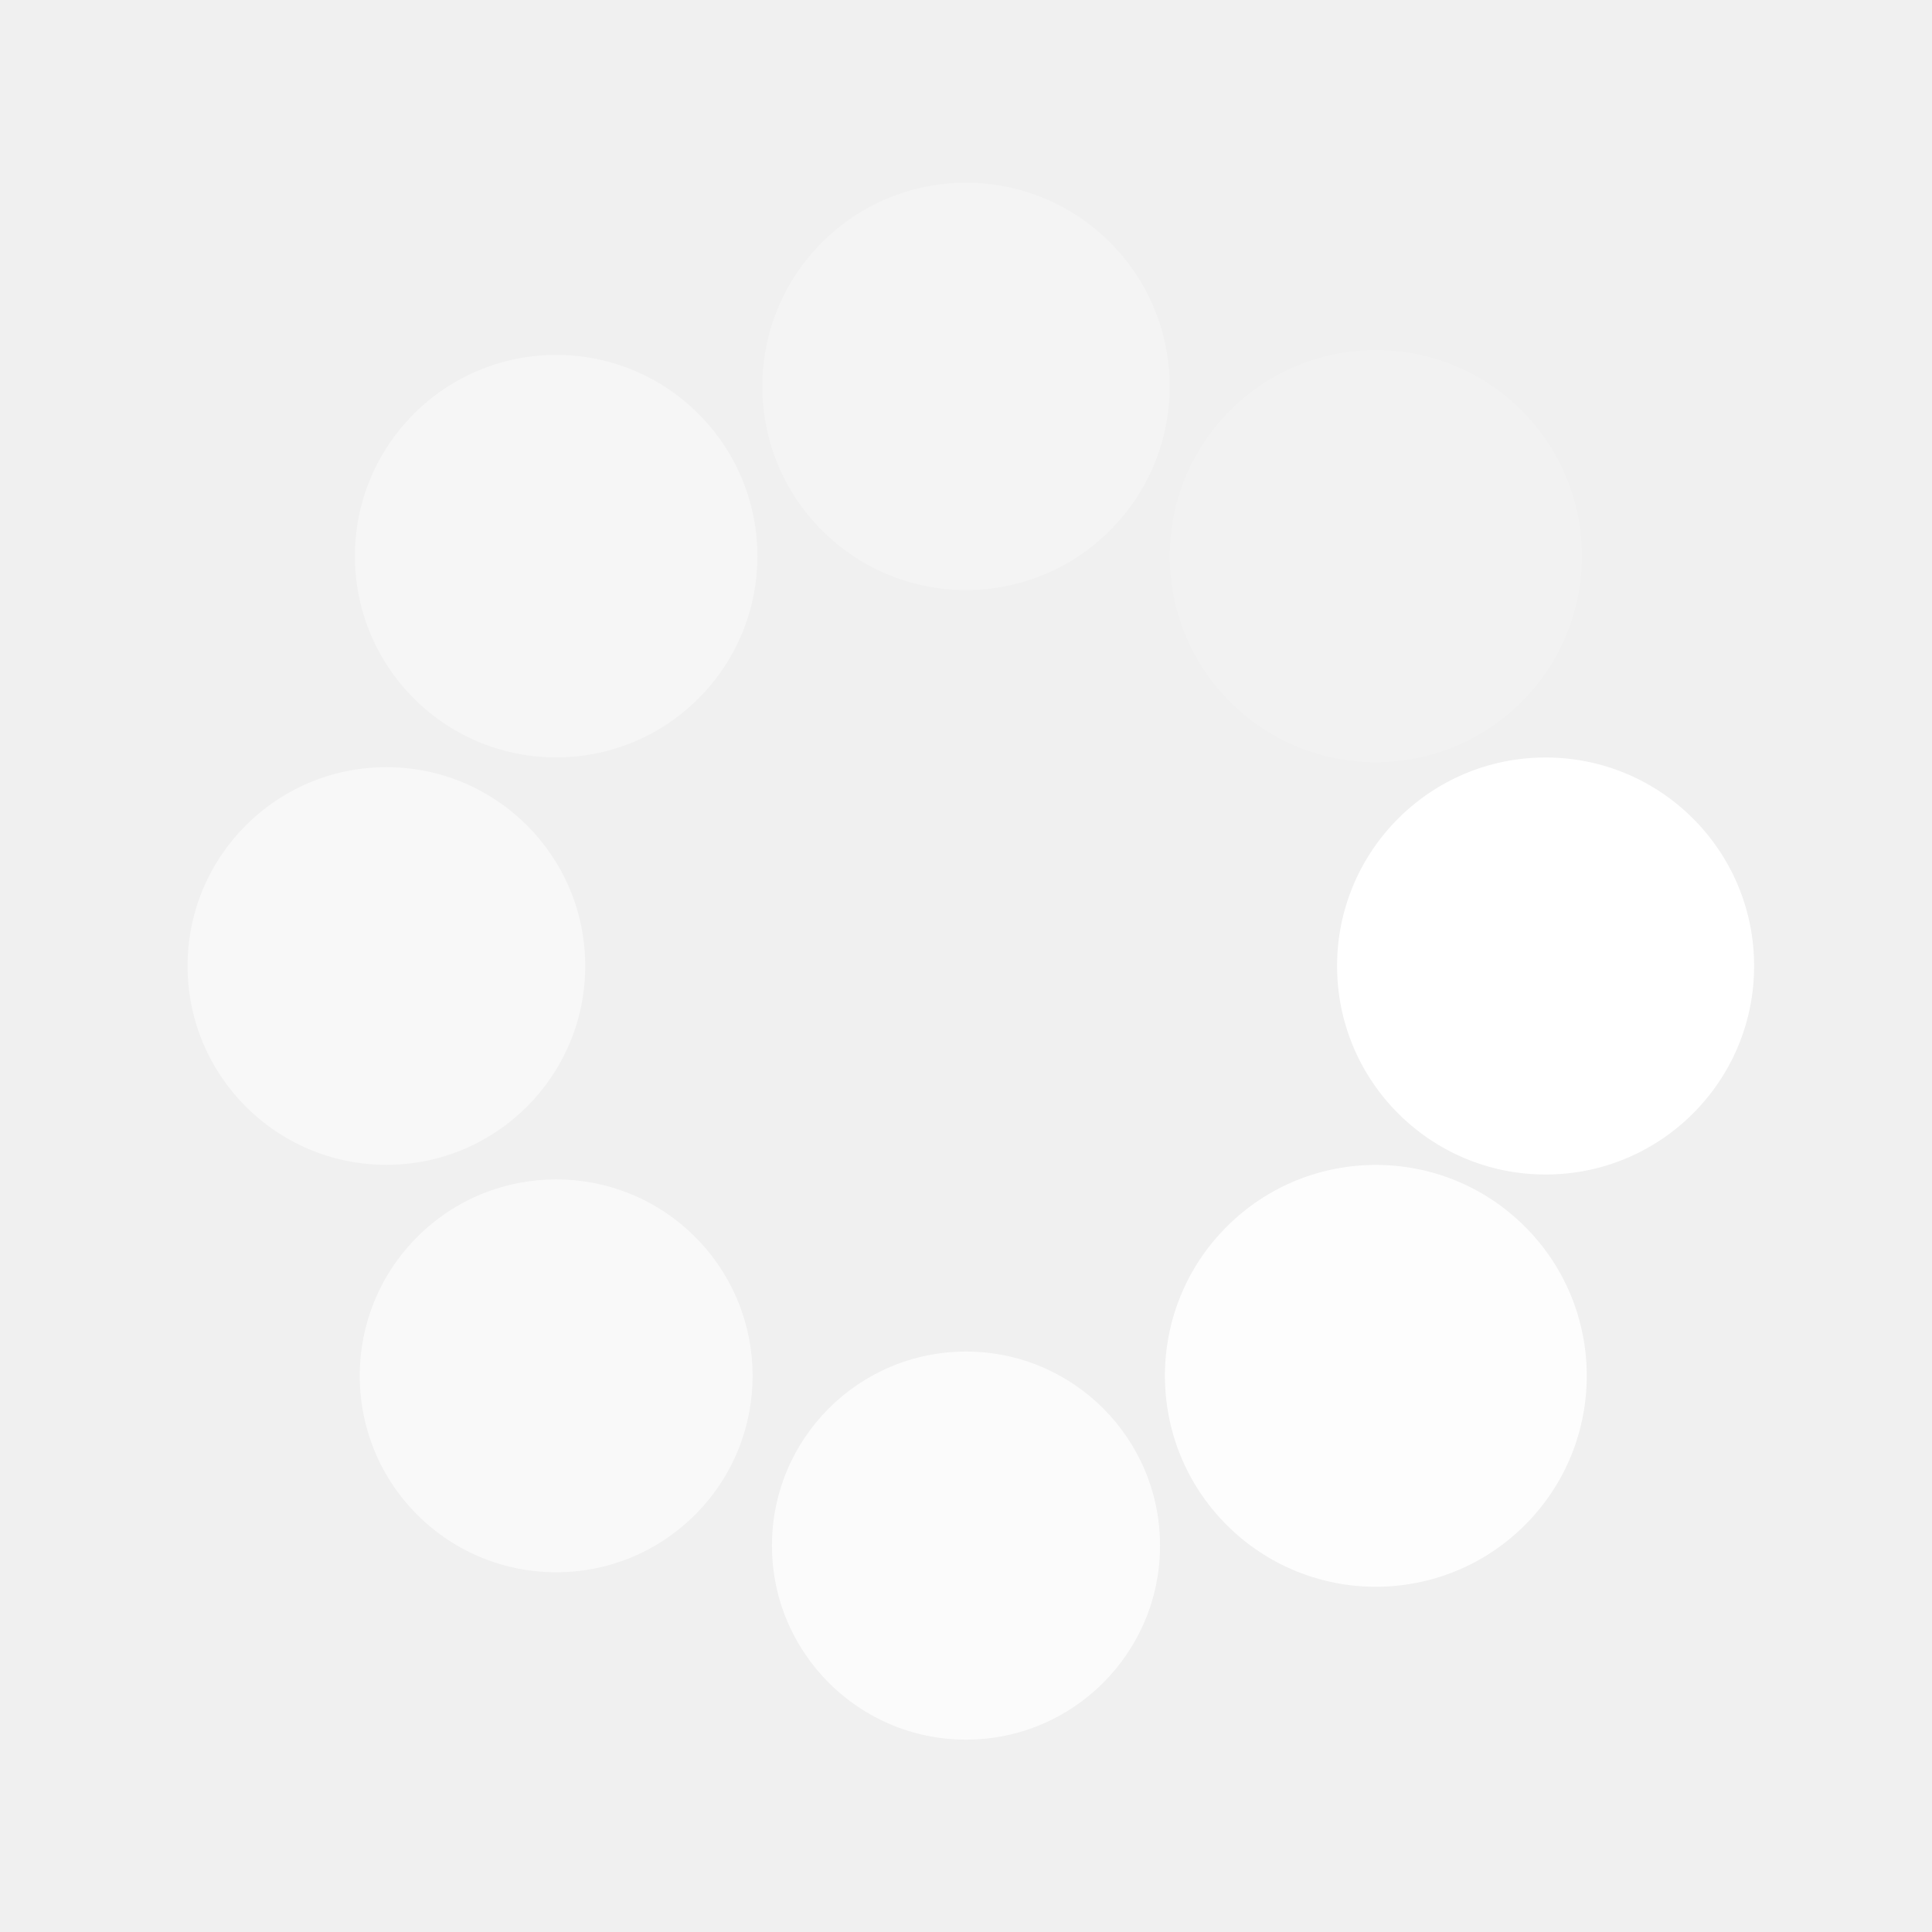
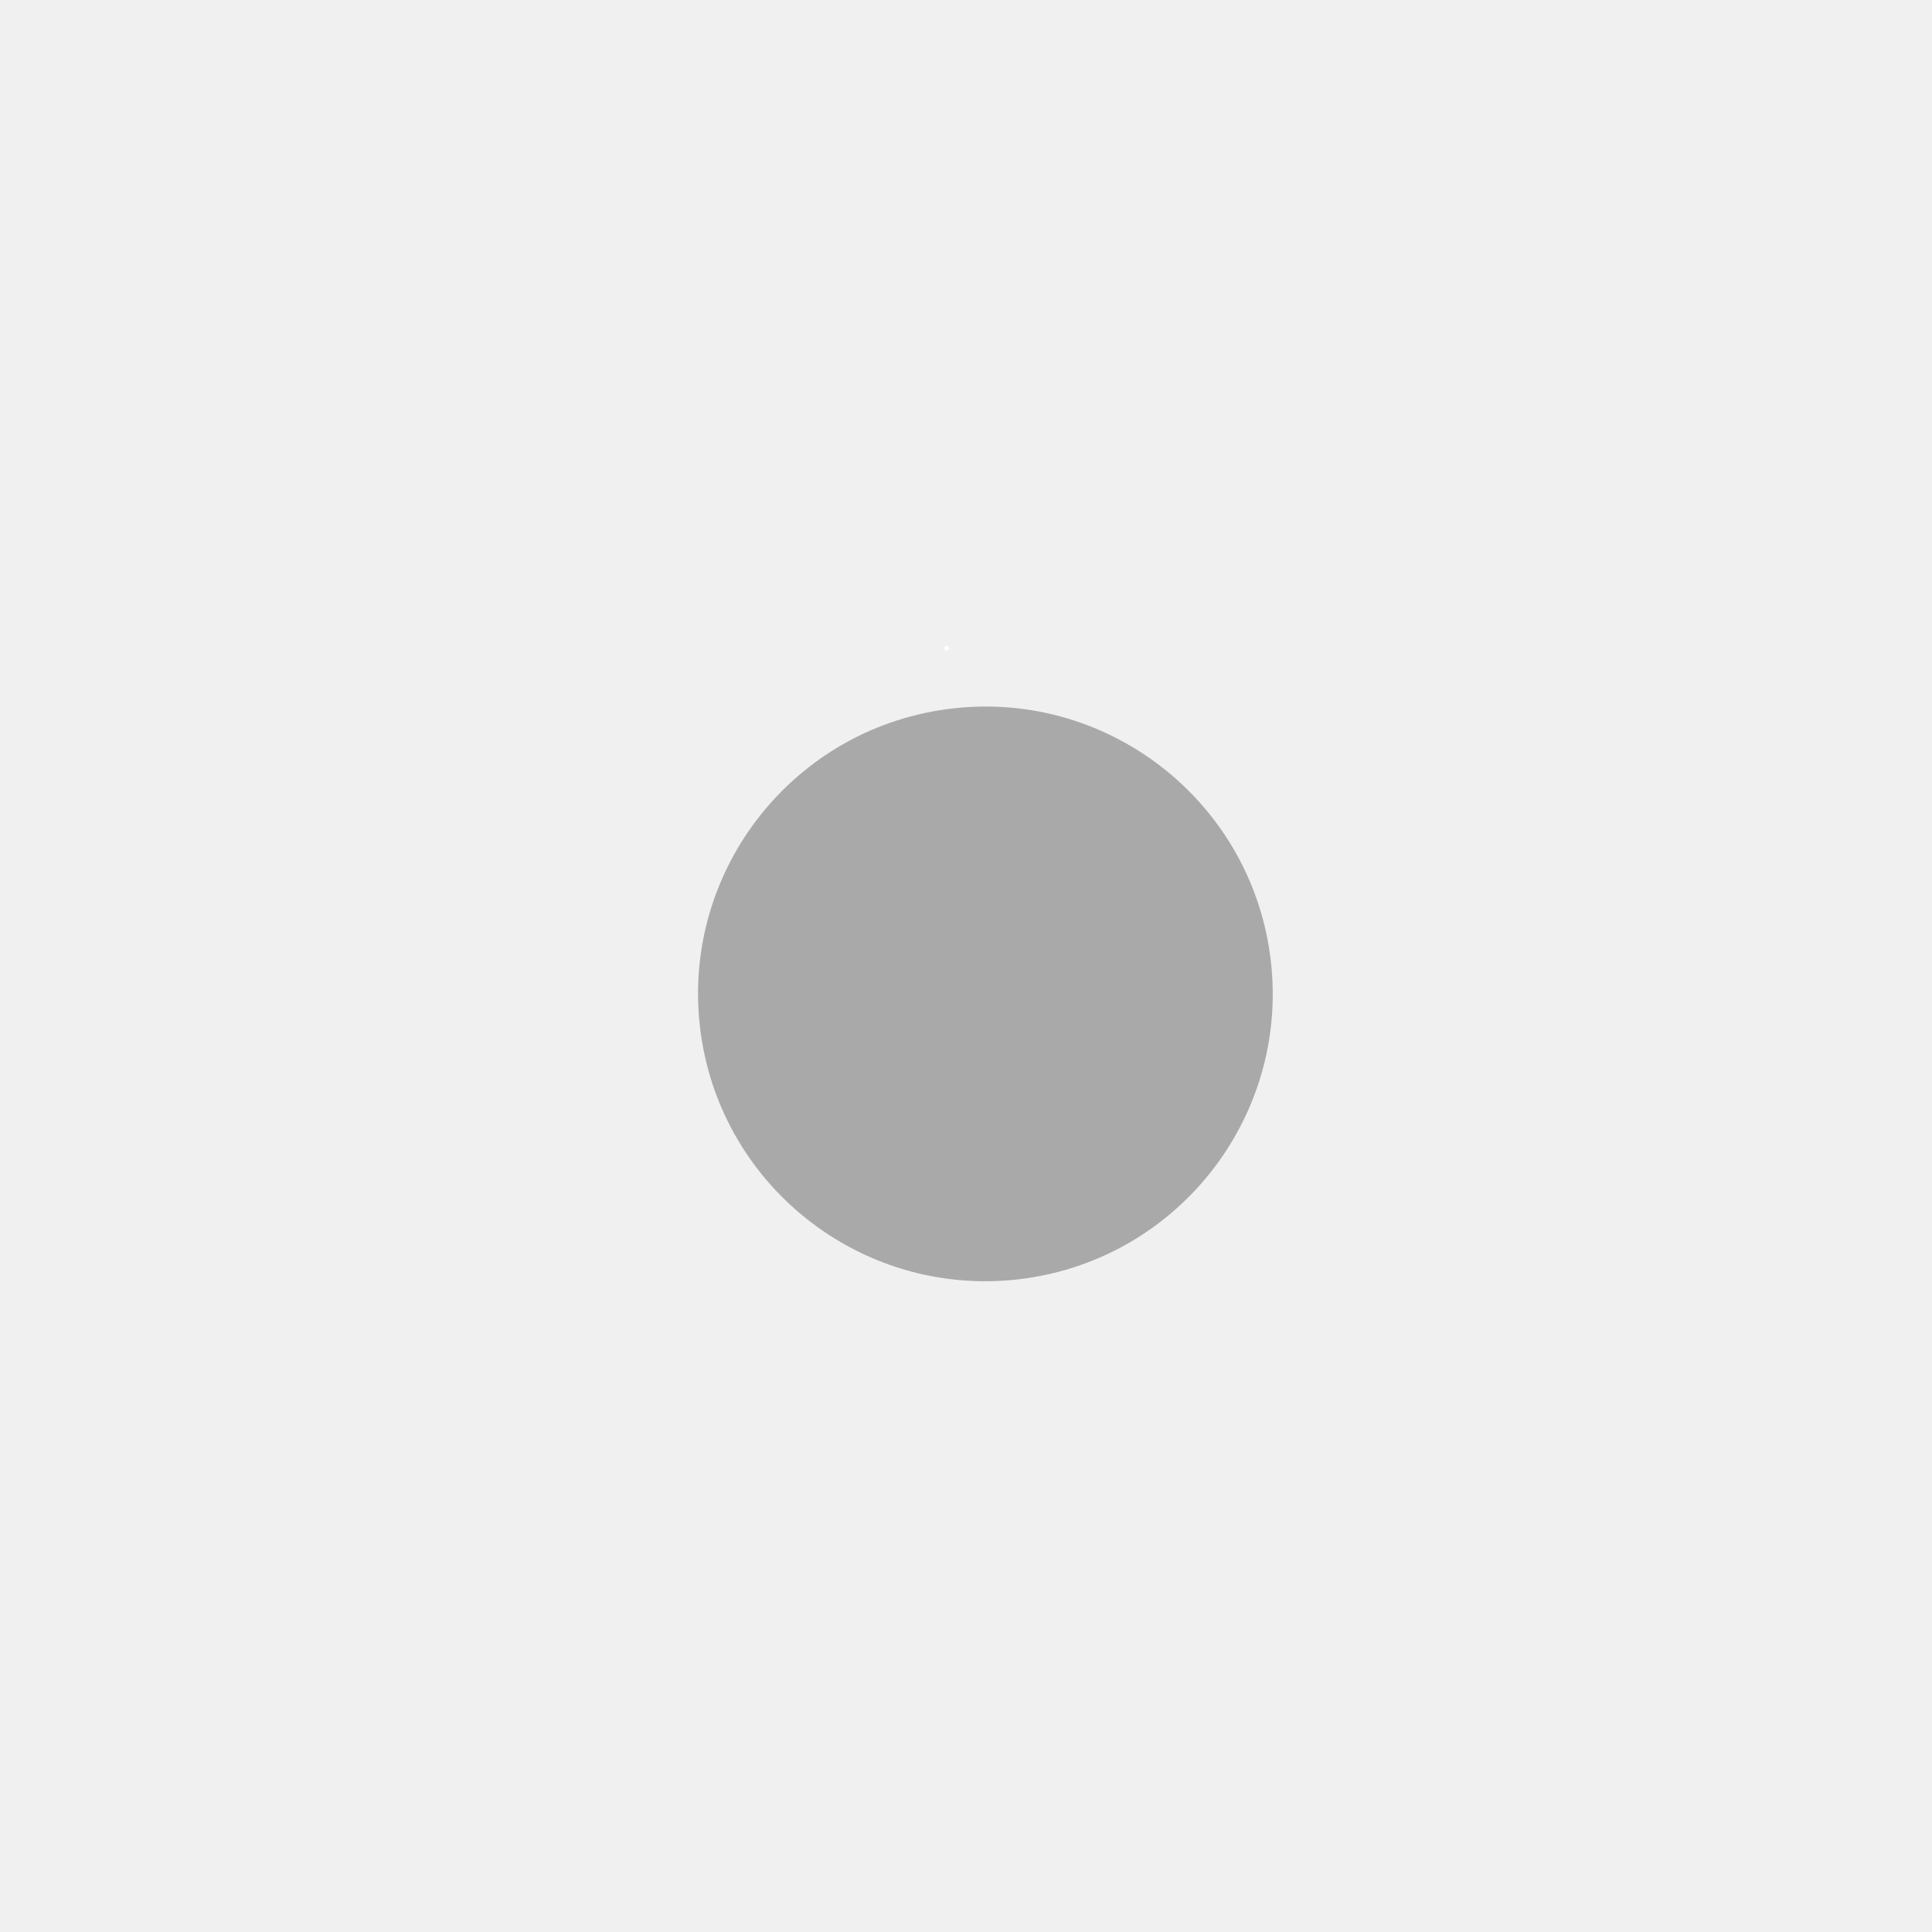
- <svg xmlns="http://www.w3.org/2000/svg" class="lds-spin" width="200px" height="200px" viewBox="0 0 100 100" preserveAspectRatio="xMidYMid" style="background: none;">
-   <g transform="translate(80,50)">
-     <g transform="rotate(0)">
-       <circle cx="0" cy="0" r="10" fill="#fff" fill-opacity="1" transform="scale(1.07926 1.07926)">
-         <animateTransform attributeName="transform" type="scale" begin="-0.875s" values="1.1 1.1;1 1" keyTimes="0;1" dur="1s" repeatCount="indefinite" />
-         <animate attributeName="fill-opacity" keyTimes="0;1" dur="1s" repeatCount="indefinite" values="1;0" begin="-0.875s" />
-       </circle>
-     </g>
-   </g>
-   <g transform="translate(71.2132,71.2132)">
-     <g transform="rotate(45)">
-       <circle cx="0" cy="0" r="10" fill="#fff" fill-opacity="0.875" transform="scale(1.09176 1.09176)">
-         <animateTransform attributeName="transform" type="scale" begin="-0.75s" values="1.1 1.1;1 1" keyTimes="0;1" dur="1s" repeatCount="indefinite" />
-         <animate attributeName="fill-opacity" keyTimes="0;1" dur="1s" repeatCount="indefinite" values="1;0" begin="-0.75s" />
-       </circle>
-     </g>
-   </g>
-   <g transform="translate(50,80)">
-     <g transform="rotate(90)">
-       <circle cx="0" cy="0" r="10" fill="#fff" fill-opacity="0.75" transform="scale(1.00426 1.00426)">
-         <animateTransform attributeName="transform" type="scale" begin="-0.625s" values="1.1 1.1;1 1" keyTimes="0;1" dur="1s" repeatCount="indefinite" />
-         <animate attributeName="fill-opacity" keyTimes="0;1" dur="1s" repeatCount="indefinite" values="1;0" begin="-0.625s" />
-       </circle>
-     </g>
-   </g>
-   <g transform="translate(28.7868,71.2132)">
-     <g transform="rotate(135)">
-       <circle cx="0" cy="0" r="10" fill="#fff" fill-opacity="0.625" transform="scale(1.01676 1.01676)">
-         <animateTransform attributeName="transform" type="scale" begin="-0.5s" values="1.1 1.1;1 1" keyTimes="0;1" dur="1s" repeatCount="indefinite" />
-         <animate attributeName="fill-opacity" keyTimes="0;1" dur="1s" repeatCount="indefinite" values="1;0" begin="-0.5s" />
-       </circle>
-     </g>
-   </g>
-   <g transform="translate(20,50)">
-     <g transform="rotate(180)">
-       <circle cx="0" cy="0" r="10" fill="#fff" fill-opacity="0.5" transform="scale(1.02926 1.02926)">
-         <animateTransform attributeName="transform" type="scale" begin="-0.375s" values="1.1 1.1;1 1" keyTimes="0;1" dur="1s" repeatCount="indefinite" />
-         <animate attributeName="fill-opacity" keyTimes="0;1" dur="1s" repeatCount="indefinite" values="1;0" begin="-0.375s" />
-       </circle>
-     </g>
-   </g>
-   <g transform="translate(28.7868,28.7868)">
-     <g transform="rotate(225)">
-       <circle cx="0" cy="0" r="10" fill="#fff" fill-opacity="0.375" transform="scale(1.04176 1.04176)">
-         <animateTransform attributeName="transform" type="scale" begin="-0.25s" values="1.1 1.1;1 1" keyTimes="0;1" dur="1s" repeatCount="indefinite" />
-         <animate attributeName="fill-opacity" keyTimes="0;1" dur="1s" repeatCount="indefinite" values="1;0" begin="-0.25s" />
-       </circle>
-     </g>
-   </g>
-   <g transform="translate(50,20)">
-     <g transform="rotate(270)">
-       <circle cx="0" cy="0" r="10" fill="#fff" fill-opacity="0.25" transform="scale(1.05426 1.05426)">
-         <animateTransform attributeName="transform" type="scale" begin="-0.125s" values="1.1 1.1;1 1" keyTimes="0;1" dur="1s" repeatCount="indefinite" />
-         <animate attributeName="fill-opacity" keyTimes="0;1" dur="1s" repeatCount="indefinite" values="1;0" begin="-0.125s" />
-       </circle>
-     </g>
-   </g>
-   <g transform="translate(71.2132,28.7868)">
-     <g transform="rotate(315)">
-       <circle cx="0" cy="0" r="10" fill="#fff" fill-opacity="0.125" transform="scale(1.06676 1.06676)">
-         <animateTransform attributeName="transform" type="scale" begin="0s" values="1.1 1.1;1 1" keyTimes="0;1" dur="1s" repeatCount="indefinite" />
-         <animate attributeName="fill-opacity" keyTimes="0;1" dur="1s" repeatCount="indefinite" values="1;0" begin="0s" />
-       </circle>
-     </g>
+ <svg xmlns="http://www.w3.org/2000/svg" width="186px" height="186px" viewBox="0 0 100 100" preserveAspectRatio="xMidYMid" class="lds-ball2" style="background: none;">
+   <g ng-attr-transform="translate(0,{{config.dy}})" transform="translate(0,-7.5)">
+     <circle cx="50" ng-attr-cy="{{config.cy}}" r="0.128" ng-attr-fill="{{config.c1}}" cy="41" fill="#fefefe" transform="rotate(353.598 50.0002 50.0002)">
+       <animateTransform attributeName="transform" type="rotate" calcMode="linear" values="0 50 50;360 50 50" keyTimes="0;1" dur="1.9s" begin="0s" repeatCount="indefinite" />
+       <animate attributeName="r" calcMode="spline" values="0;15;0" keyTimes="0;0.5;1" dur="1.9" keySplines="0.2 0 0.8 1;0.2 0 0.8 1" begin="0s" repeatCount="indefinite" />
+     </circle>
+     <circle cx="50" ng-attr-cy="{{config.cy}}" r="14.872" ng-attr-fill="{{config.c2}}" cy="41" fill="#a9a9a9" transform="rotate(533.598 50 50)">
+       <animateTransform attributeName="transform" type="rotate" calcMode="linear" values="180 50 50;540 50 50" keyTimes="0;1" dur="1.9s" begin="0s" repeatCount="indefinite" />
+       <animate attributeName="r" calcMode="spline" values="15;0;15" keyTimes="0;0.5;1" dur="1.9" keySplines="0.2 0 0.8 1;0.2 0 0.8 1" begin="0s" repeatCount="indefinite" />
+     </circle>
  </g>
</svg>
